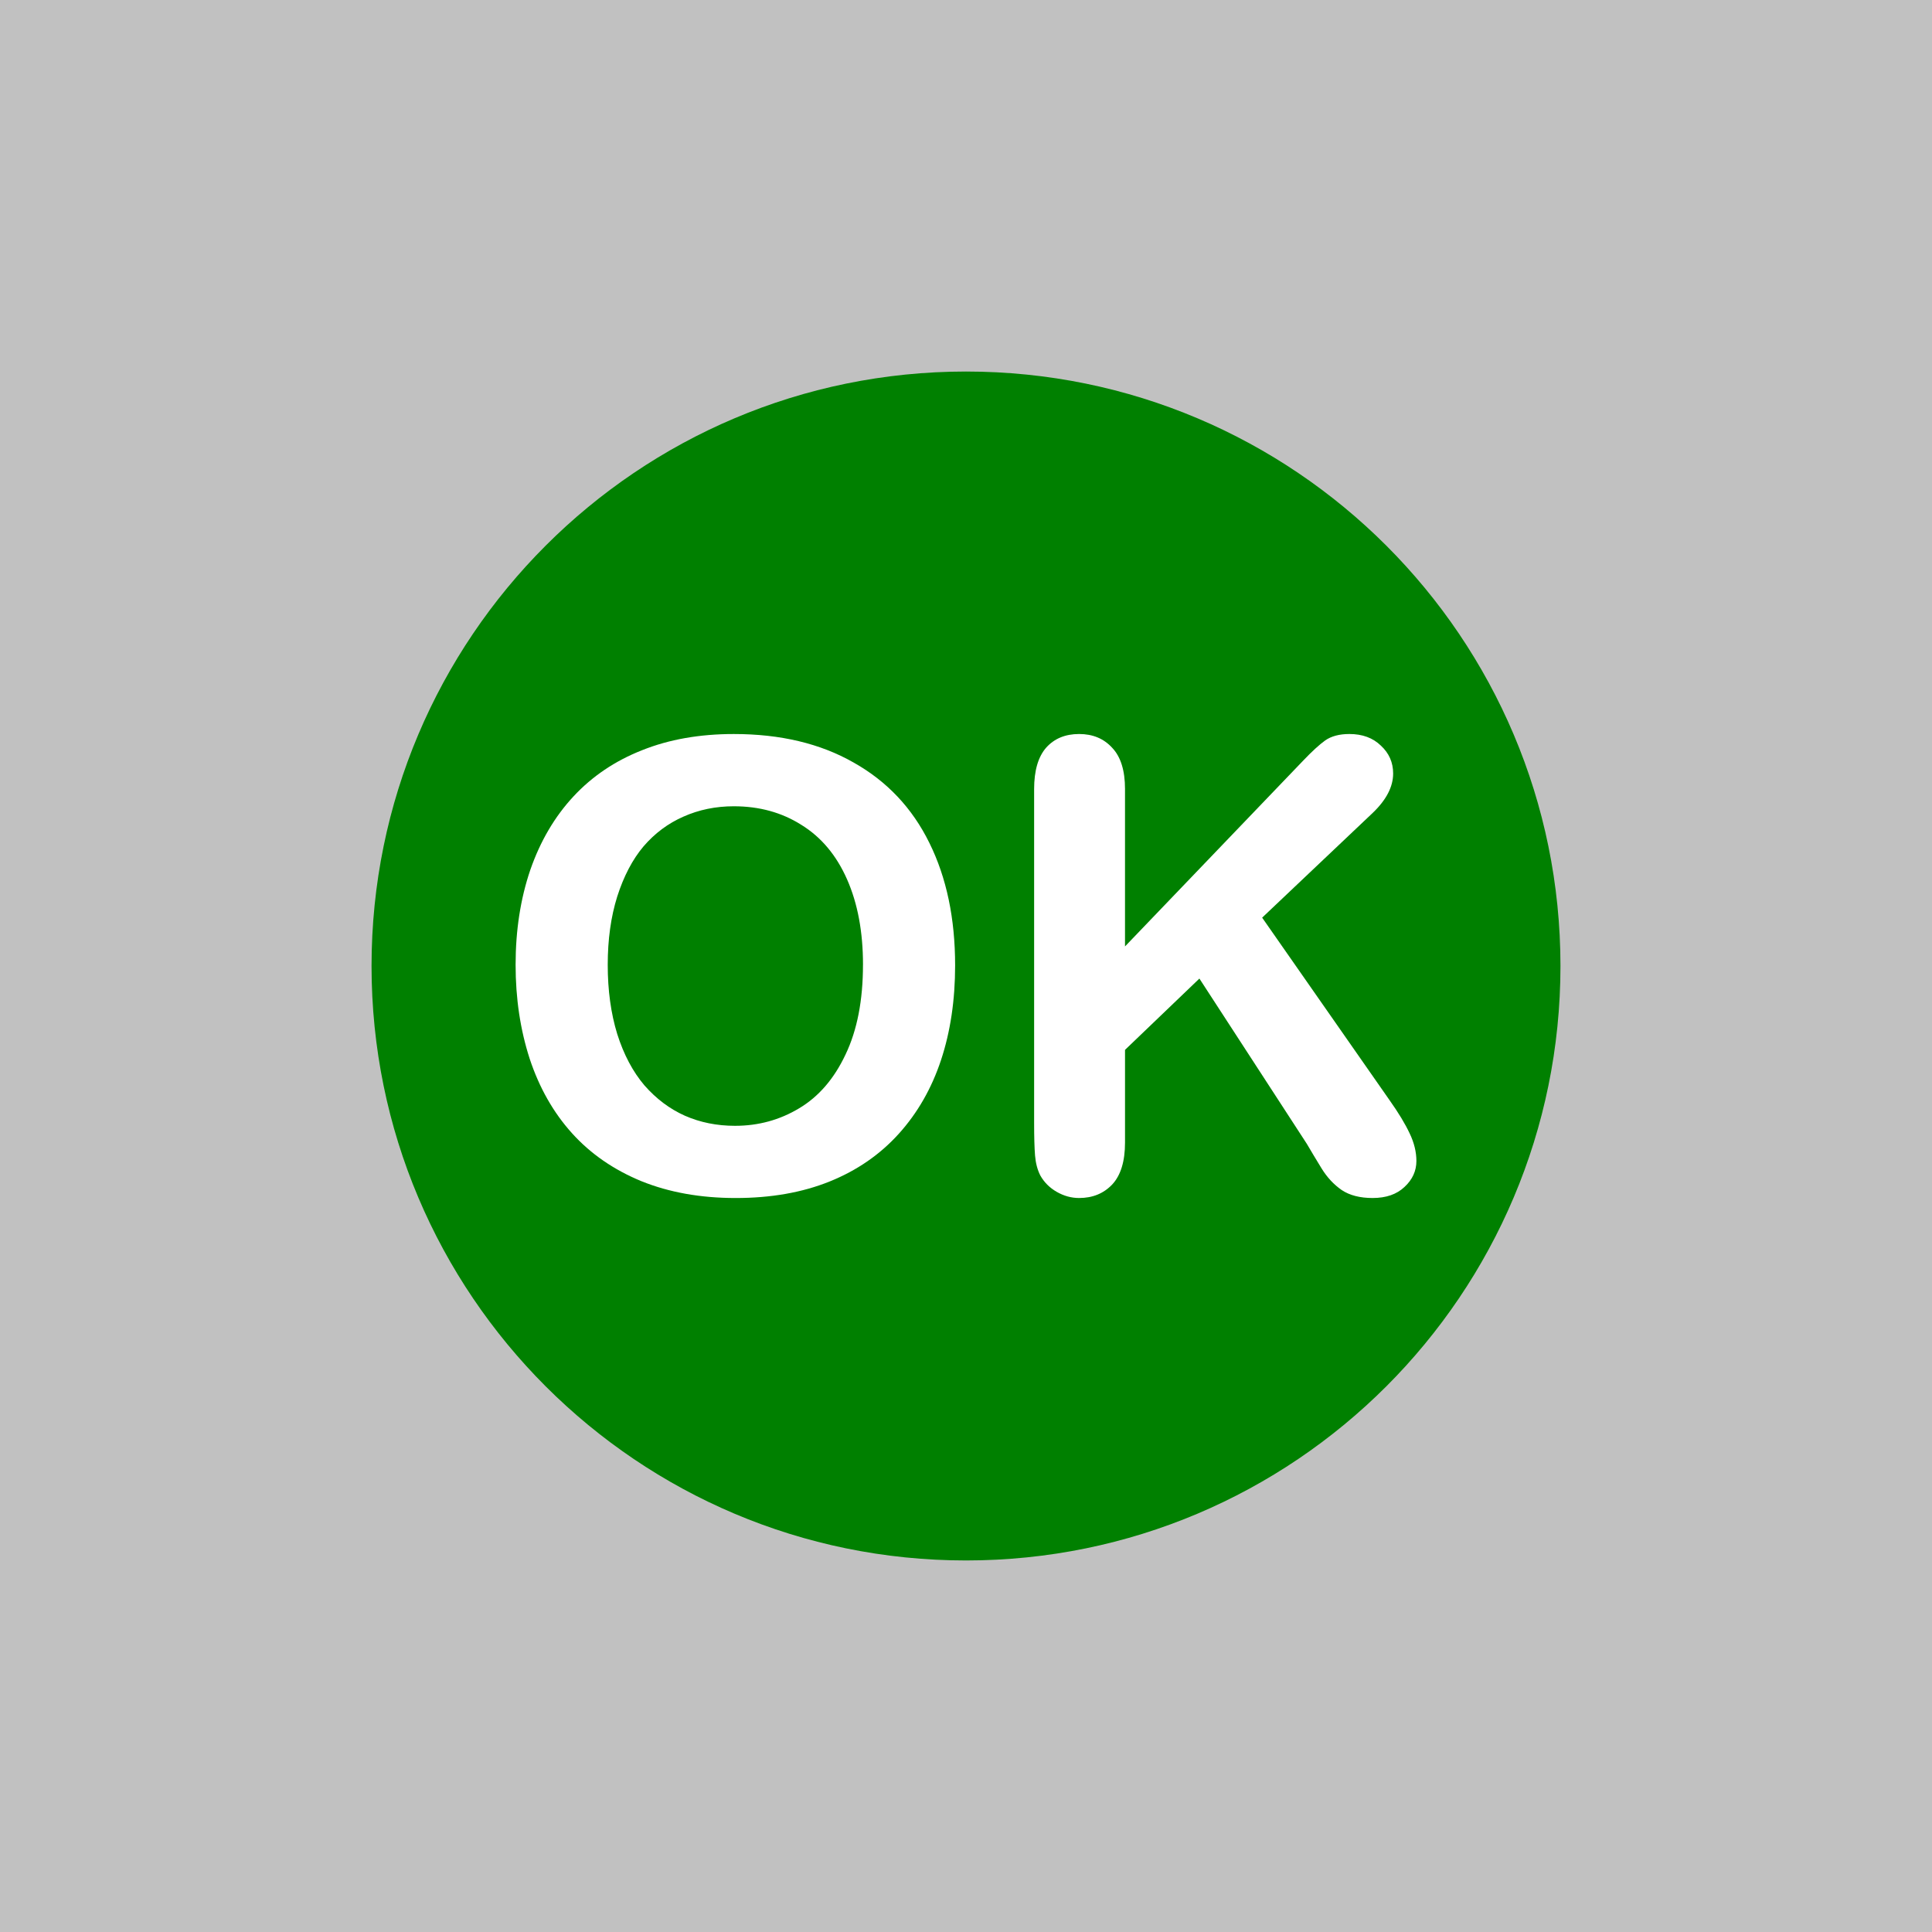
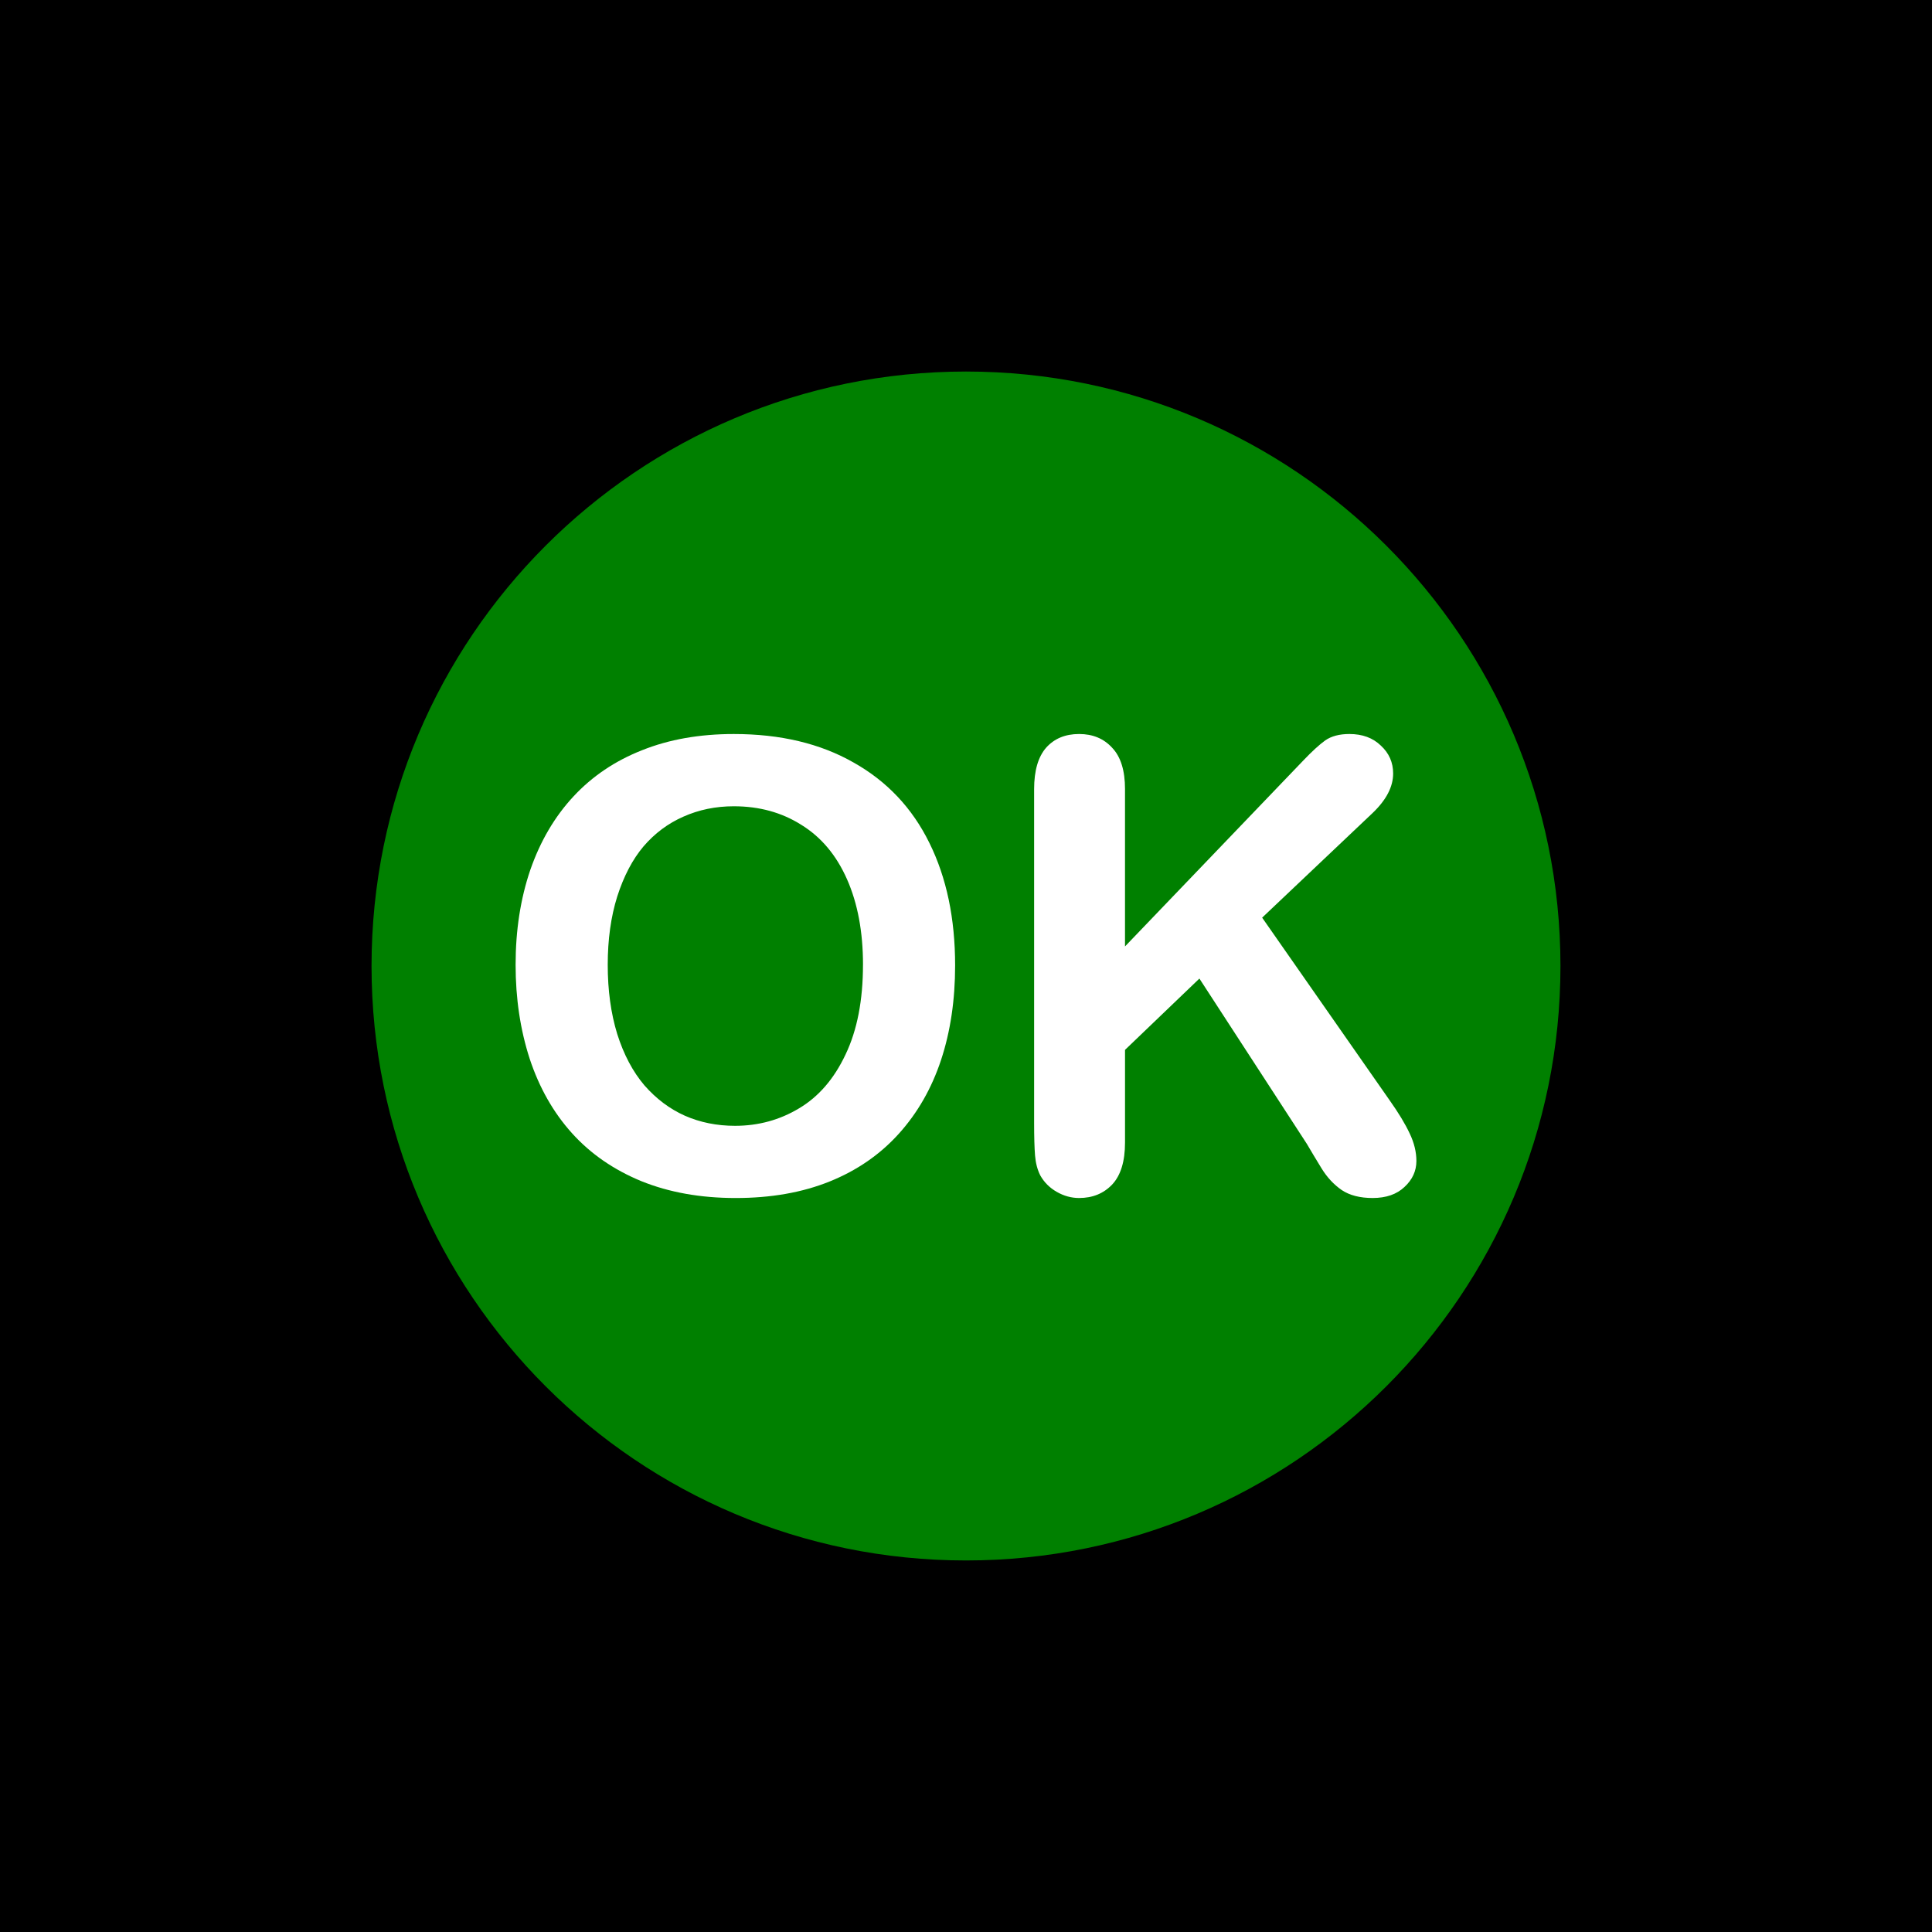
<svg xmlns="http://www.w3.org/2000/svg" width="26" height="26" id="svg2" version="1.1">
  <defs id="defs4" />
  <g id="layer1" transform="translate(-3.7234755e-7,-1026.362)">
-     <rect style="fill:#000000;fill-opacity:0.196" id="rect3205" width="26" height="26" x="3.7234756e-07" y="1026.362" />
+     <rect style="fill:#000000;fill-opacity:1" id="rect3205" width="26" height="26" x="3.7234756e-07" y="1026.362" />
    <g id="g3199">
      <path id="path2987" d="m 21,1039.362 c 0,4.418 -3.582,8 -8,8 -4.418,0 -8,-3.582 -8,-8 0,-4.418 3.582,-8 8,-8 4.418,0 8,3.582 8,8 z" style="fill:#008000;fill-opacity:1;stroke:none" />
      <g transform="matrix(0.1599994,0,0,0.1599994,5.000028,878.9849)" id="text2991" style="font-size:52.723px;font-style:normal;font-variant:normal;font-weight:bold;font-stretch:normal;text-align:center;line-height:125%;letter-spacing:0px;word-spacing:0px;writing-mode:lr-tb;text-anchor:middle;fill:#ffffff;fill-opacity:1;stroke:none;font-family:Arial Rounded MT Bold;-inkscape-font-specification:Arial Rounded MT Bold">
        <path id="path3174" d="m 30.473,982.849 c 3.913,3e-5 7.268,0.798 10.066,2.394 2.815,1.579 4.943,3.836 6.384,6.771 1.442,2.918 2.162,6.35 2.162,10.297 -4e-5,2.918 -0.395,5.569 -1.184,7.955 -0.79,2.386 -1.974,4.454 -3.553,6.204 -1.579,1.75 -3.518,3.089 -5.818,4.016 -2.3,0.927 -4.934,1.39 -7.903,1.39 -2.952,0 -5.595,-0.472 -7.929,-1.416 -2.334,-0.961 -4.282,-2.308 -5.844,-4.042 -1.562,-1.733 -2.746,-3.819 -3.553,-6.256 -0.789,-2.437 -1.184,-5.072 -1.184,-7.903 -3e-6,-2.9 0.412,-5.561 1.236,-7.981 0.841,-2.42 2.051,-4.479 3.63,-6.178 1.579,-1.699 3.501,-2.995 5.767,-3.887 2.265,-0.91 4.84,-1.364 7.723,-1.364 m 10.864,19.411 c -3.2e-5,-2.763 -0.446,-5.157 -1.339,-7.182 -0.892,-2.025 -2.171,-3.553 -3.836,-4.582 -1.648,-1.047 -3.544,-1.57 -5.689,-1.57 -1.527,3e-5 -2.943,0.292 -4.248,0.875 -1.287,0.566 -2.403,1.399 -3.347,2.497 -0.927,1.098 -1.665,2.506 -2.214,4.222 -0.532,1.699 -0.798,3.613 -0.798,5.741 -10e-6,2.145 0.266,4.085 0.798,5.818 0.549,1.733 1.313,3.175 2.291,4.325 0.995,1.133 2.128,1.982 3.398,2.549 1.287,0.566 2.694,0.85 4.222,0.85 1.956,0 3.75,-0.489 5.38,-1.467 1.648,-0.978 2.952,-2.489 3.913,-4.531 0.978,-2.042 1.467,-4.557 1.467,-7.543" />
        <path id="path3176" d="m 63.374,987.482 0,13.232 15.009,-15.652 c 0.721,-0.755 1.33,-1.313 1.828,-1.673 0.515,-0.36 1.193,-0.541 2.034,-0.541 1.098,3e-5 1.982,0.326 2.652,0.978 0.686,0.635 1.03,1.416 1.03,2.343 -3.4e-5,1.116 -0.575,2.223 -1.725,3.321 l -9.293,8.804 10.709,15.343 c 0.755,1.064 1.321,1.999 1.699,2.806 0.378,0.789 0.566,1.562 0.566,2.317 -3.6e-5,0.841 -0.335,1.57 -1.004,2.188 -0.652,0.618 -1.545,0.927 -2.677,0.927 -1.064,0 -1.931,-0.223 -2.6,-0.669 -0.669,-0.463 -1.236,-1.073 -1.699,-1.828 -0.463,-0.755 -0.875,-1.442 -1.236,-2.059 l -9.036,-13.902 -6.256,5.998 0,7.8 c -1.2e-5,1.579 -0.36,2.755 -1.081,3.527 -0.721,0.755 -1.648,1.133 -2.78,1.133 -0.652,0 -1.279,-0.172 -1.879,-0.515 -0.601,-0.343 -1.064,-0.807 -1.39,-1.39 -0.24,-0.48 -0.386,-1.038 -0.438,-1.673 -0.051,-0.635 -0.077,-1.553 -0.077,-2.755 l 0,-28.061 c -4e-6,-1.545 0.335,-2.703 1.004,-3.475 0.686,-0.772 1.613,-1.158 2.78,-1.158 1.15,3e-5 2.077,0.386 2.78,1.158 0.721,0.755 1.081,1.914 1.081,3.475" />
      </g>
    </g>
  </g>
</svg>
